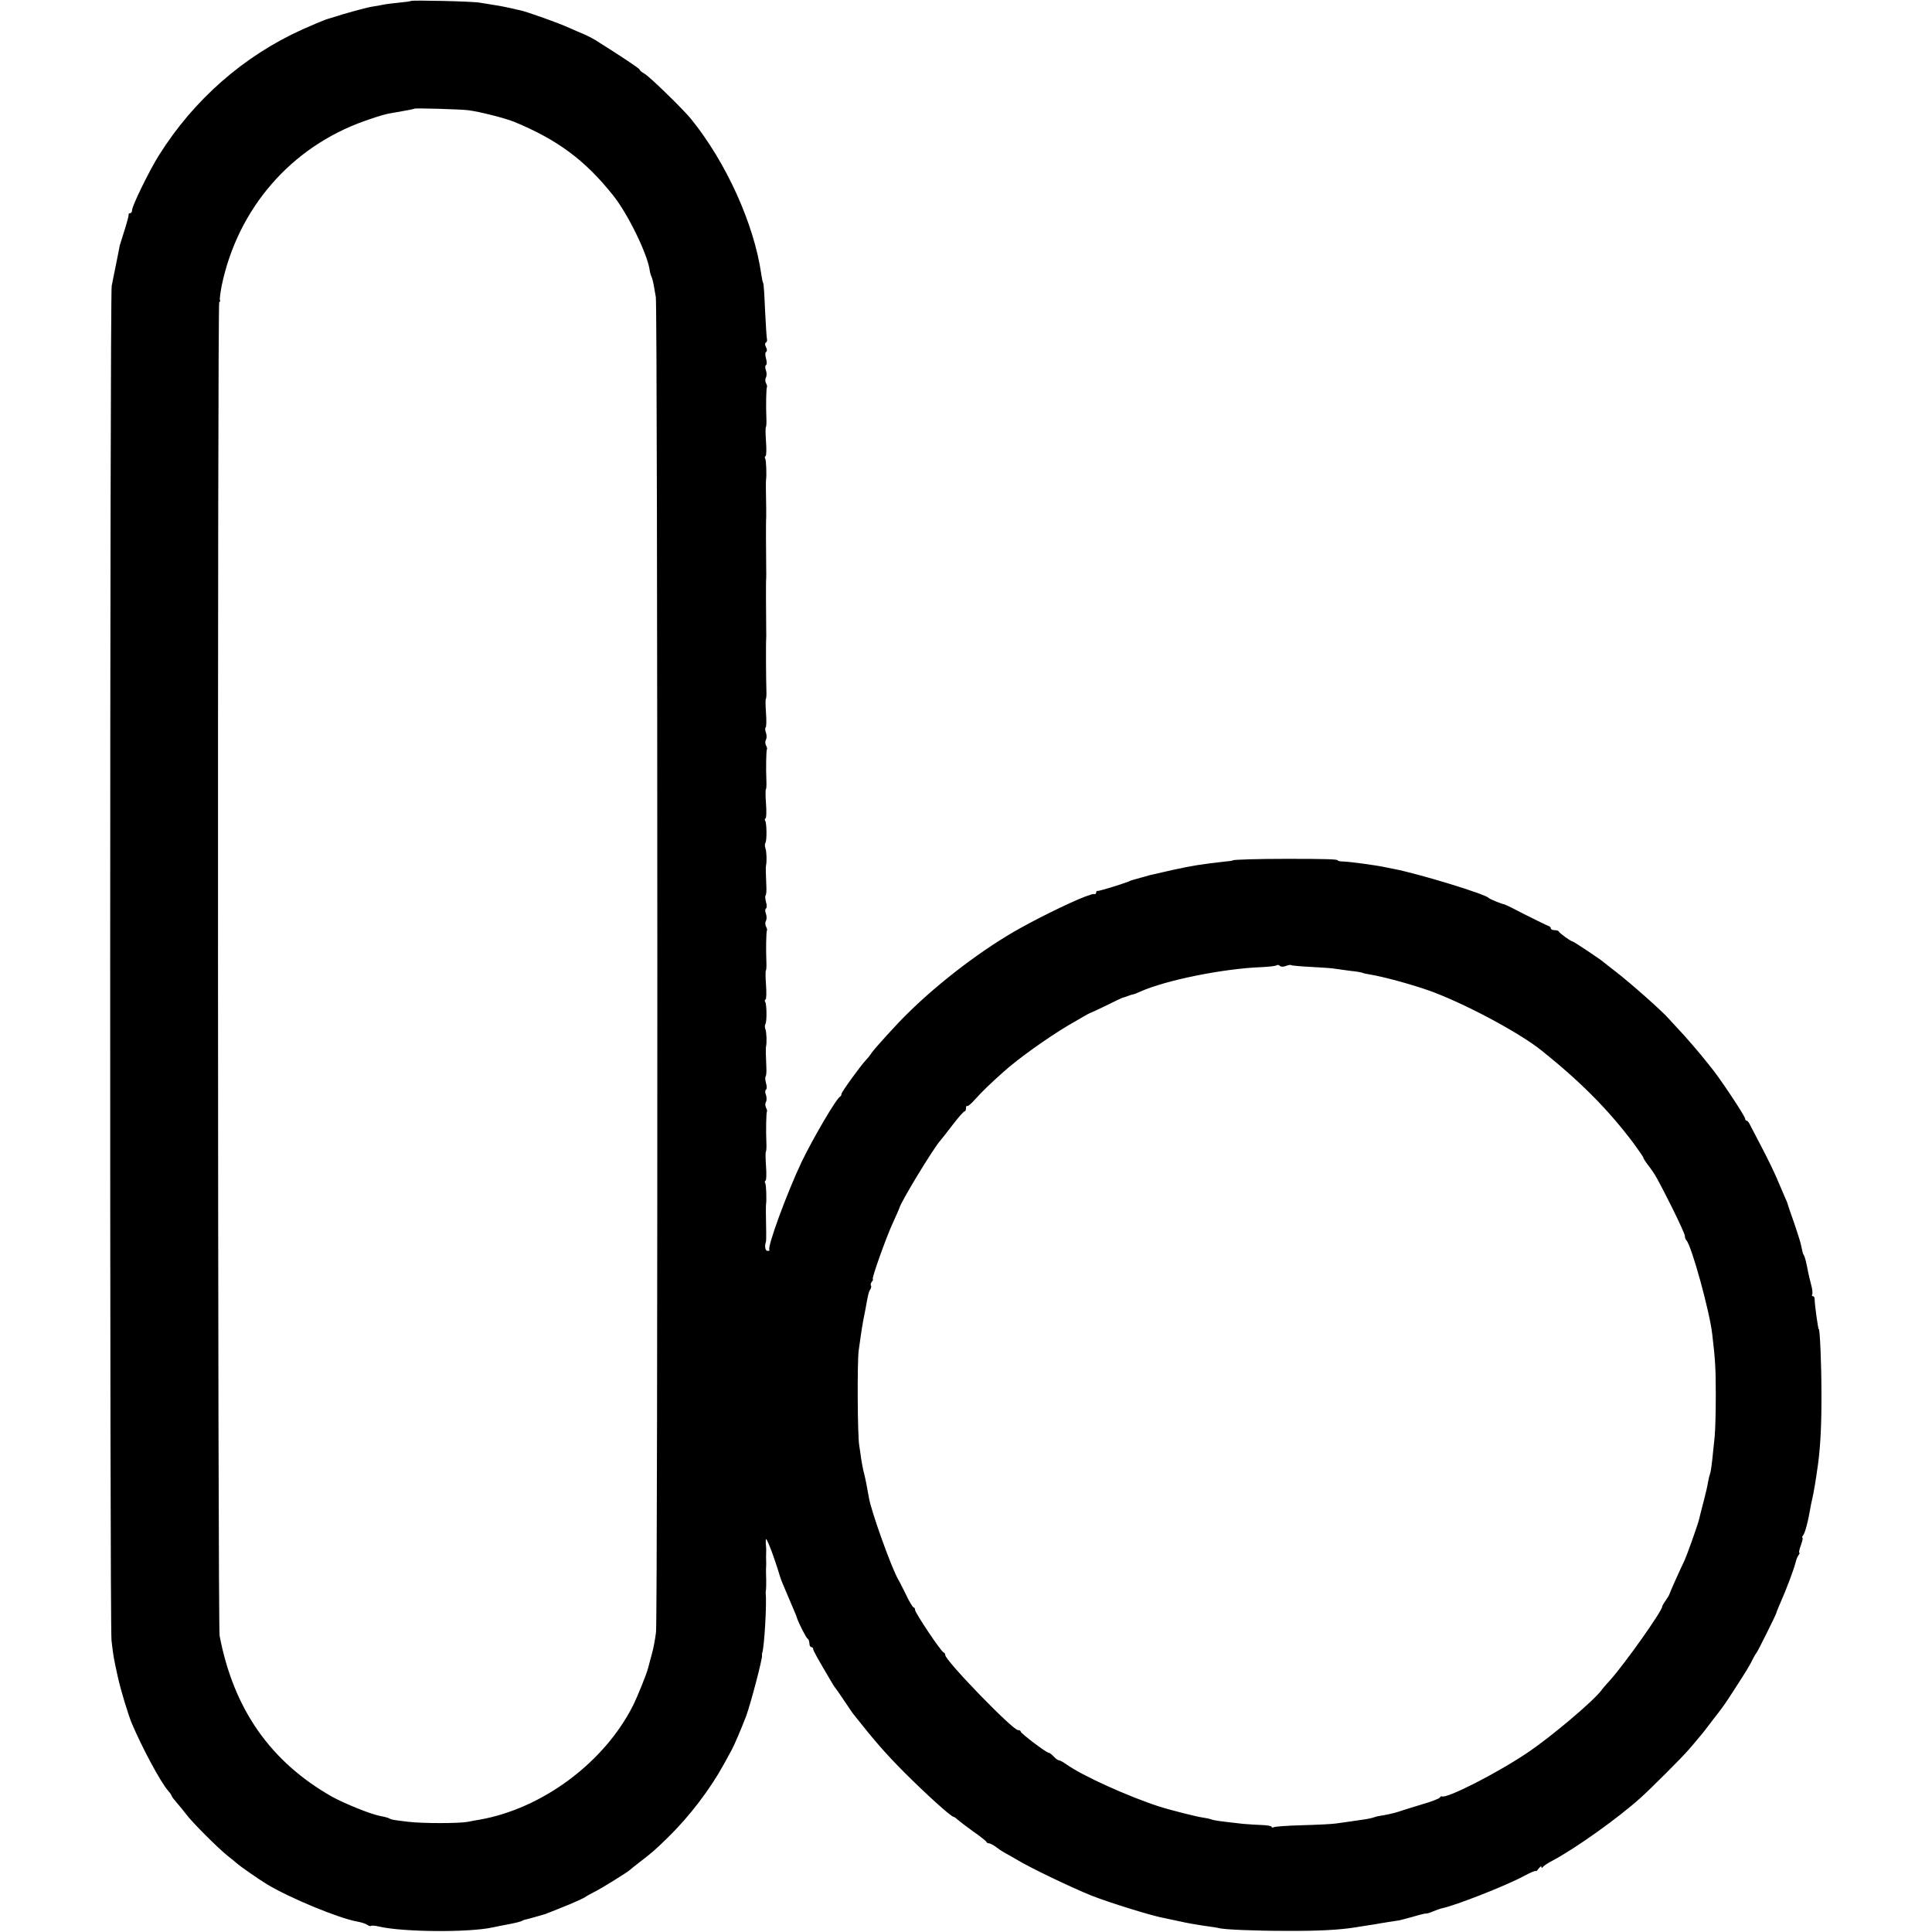
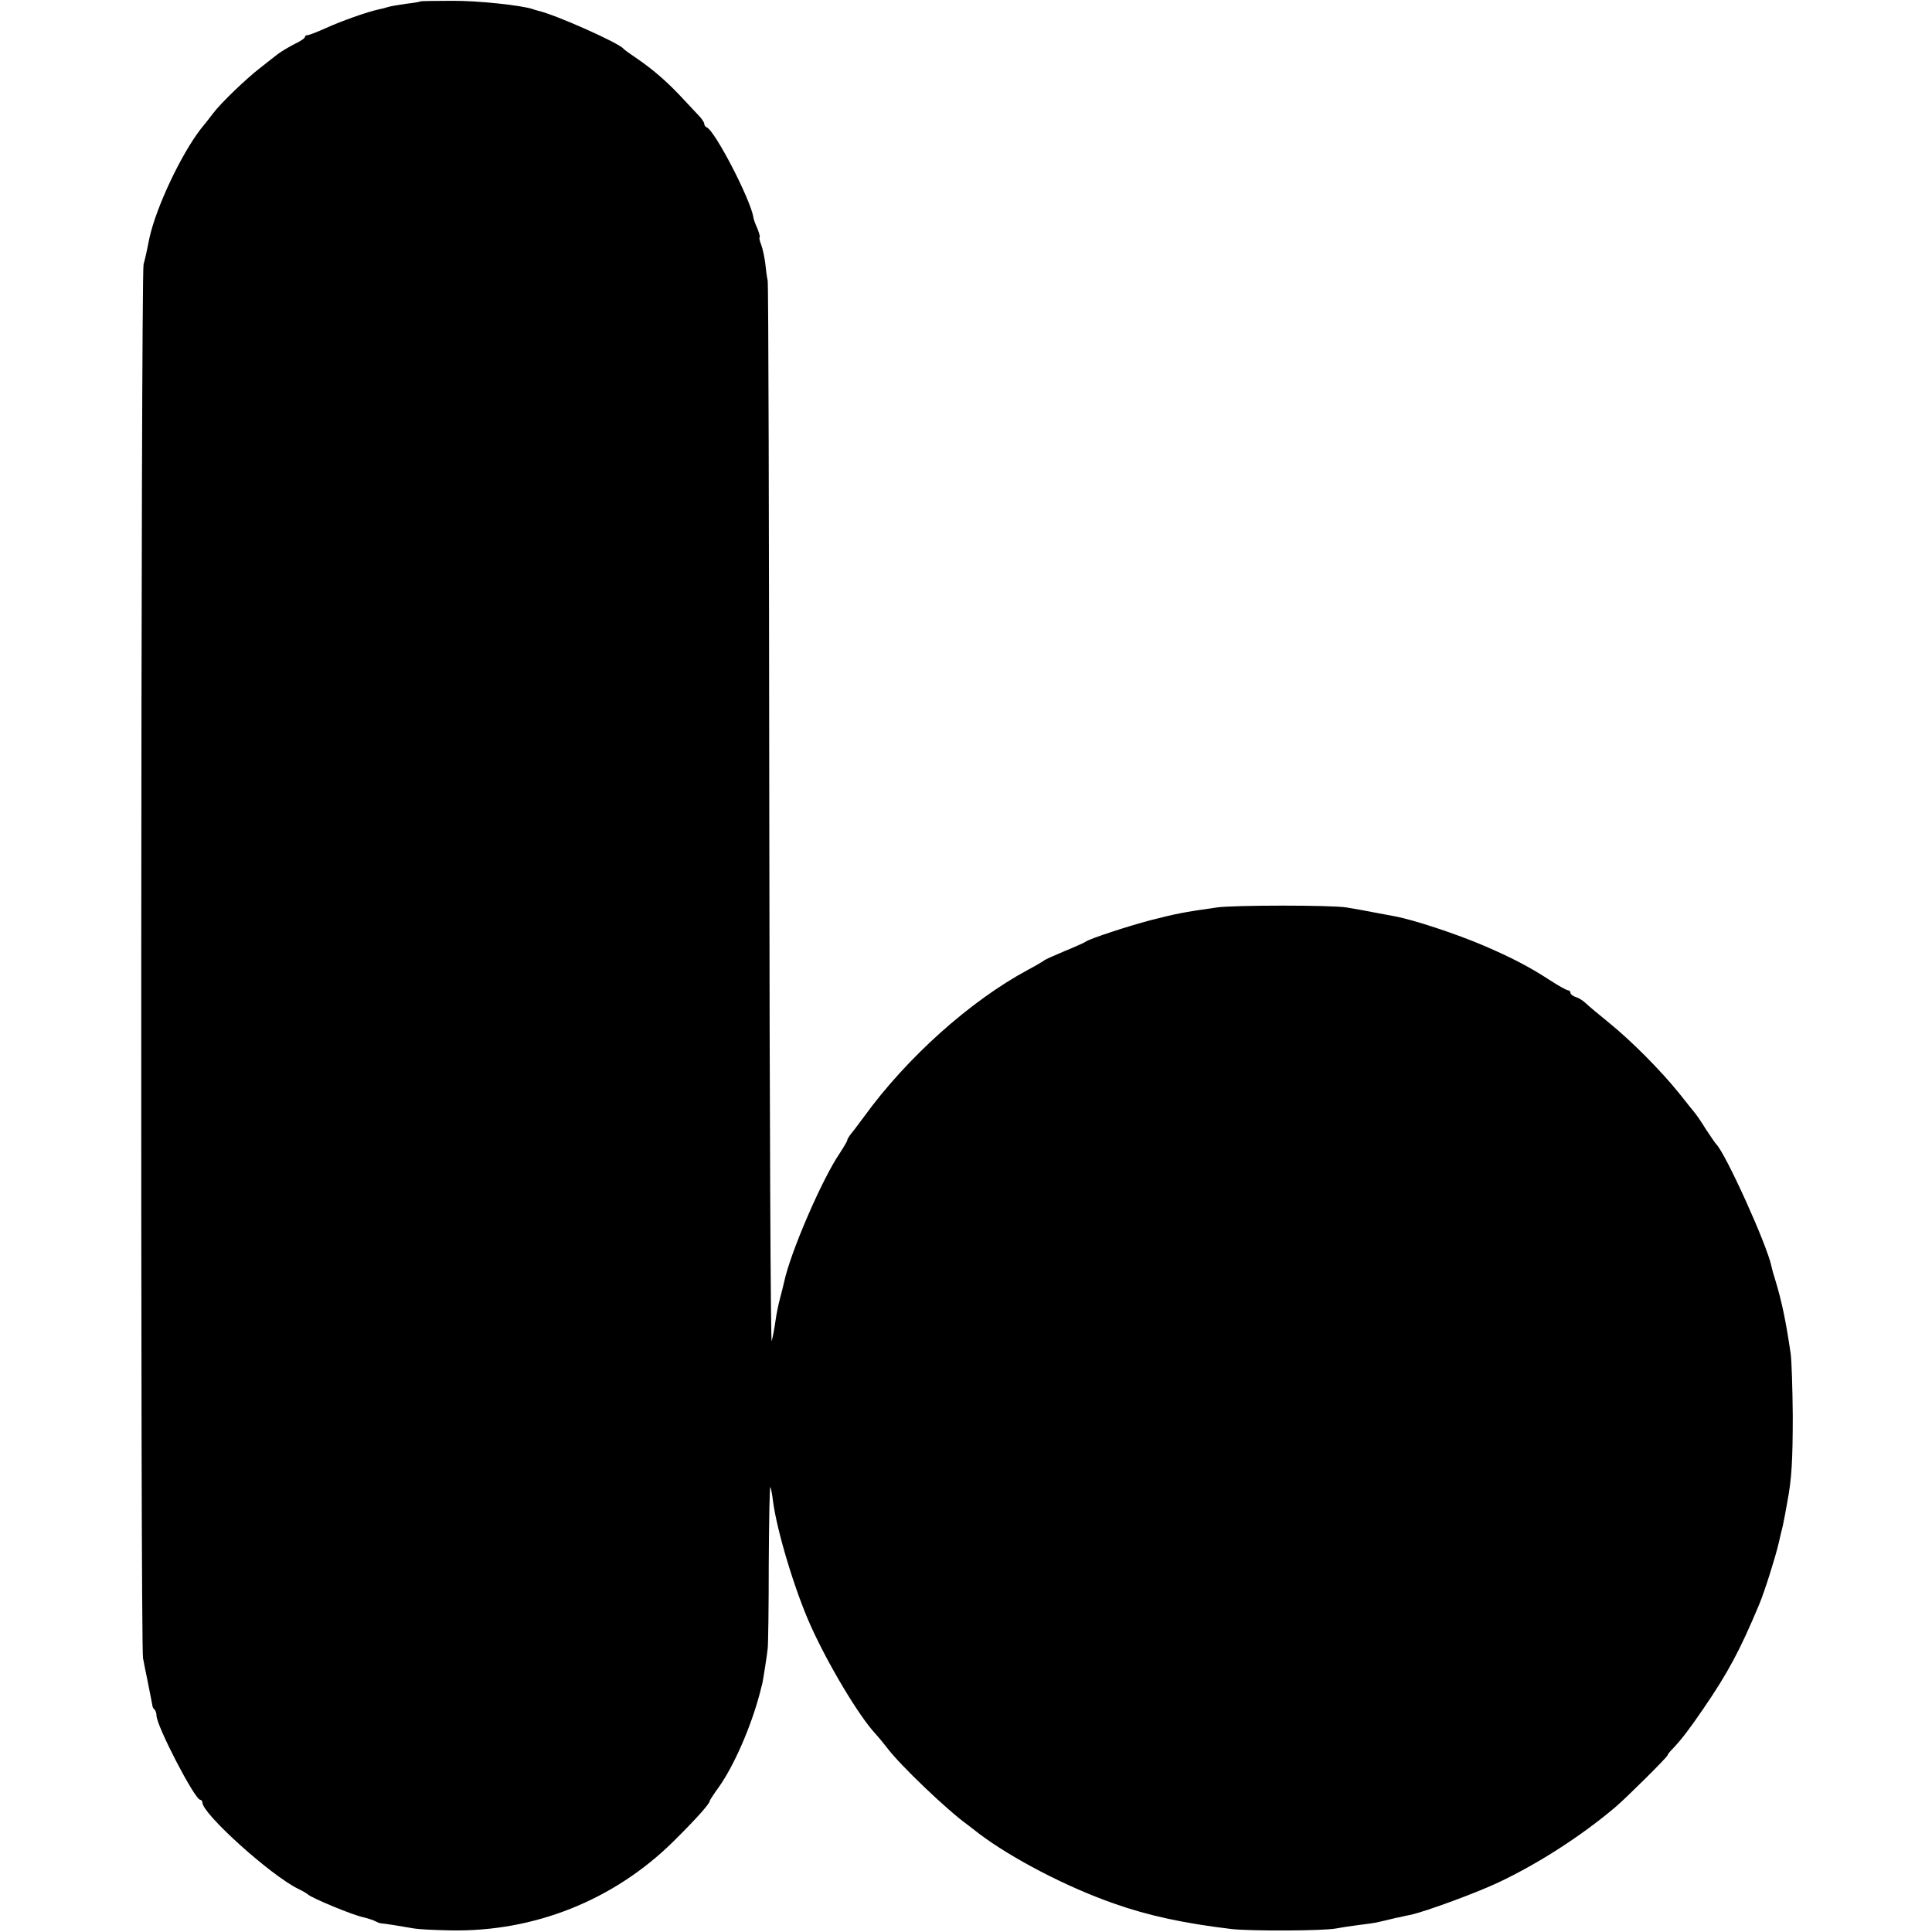
- <svg xmlns="http://www.w3.org/2000/svg" version="1.0" width="1024pt" height="1024pt" viewBox="0 0 1024 1024" preserveAspectRatio="xMidYMid meet">
-   <g transform="translate(0,1024) scale(0.1,-0.1)" fill="#000000" stroke="none">
-     <path d="M2179 10235 c-3 -2 -31 -6 -64 -9 -33 -3 -71 -8 -85 -11 -14 -3 -39 -8 -56 -10 -24 -3 -150 -37 -219 -60 -5 -1 -20 -6 -32 -10 -12 -4 -66 -27 -120 -51 -311 -140 -576 -373 -760 -666 -50 -79 -143 -269 -143 -292 0 -9 -5 -16 -10 -16 -6 0 -9 -3 -8 -7 1 -5 -9 -42 -22 -83 -13 -41 -24 -77 -25 -80 -5 -28 -28 -141 -32 -160 -3 -14 -8 -38 -11 -55 -10 -56 -11 -7097 -1 -7179 10 -86 10 -87 33 -192 14 -65 55 -202 75 -249 56 -132 152 -310 191 -355 11 -12 20 -26 20 -29 0 -3 13 -20 28 -37 15 -17 38 -46 52 -64 31 -41 165 -175 215 -215 21 -16 43 -35 49 -40 16 -15 118 -86 161 -112 117 -71 381 -181 480 -198 22 -4 46 -12 53 -18 7 -5 15 -7 18 -5 3 3 22 2 42 -3 130 -30 476 -32 602 -5 14 3 52 11 85 17 33 6 64 14 70 17 5 4 15 7 20 8 8 1 75 20 105 29 7 2 50 20 130 52 36 15 72 32 80 37 8 6 33 20 55 31 36 18 173 103 185 115 3 3 25 21 50 40 70 54 78 61 149 130 114 111 224 255 298 390 16 30 35 64 41 75 17 32 50 110 77 180 24 66 87 305 84 321 -1 5 0 11 1 14 11 30 25 265 18 319 0 3 1 11 2 16 1 6 1 28 1 50 -1 22 -1 49 -1 60 1 11 1 26 1 33 -1 14 -1 41 0 62 0 8 0 20 -1 25 -1 6 -2 21 -1 35 2 20 45 -95 75 -195 5 -18 18 -48 53 -130 19 -44 36 -84 37 -90 8 -26 48 -105 56 -110 6 -3 10 -15 10 -26 0 -10 5 -19 10 -19 6 0 10 -5 10 -10 0 -9 21 -46 103 -185 7 -11 14 -22 17 -25 3 -3 23 -32 45 -65 22 -33 45 -67 52 -75 109 -138 167 -204 263 -301 115 -115 251 -239 265 -239 3 0 13 -7 21 -15 9 -8 46 -36 82 -62 37 -26 69 -51 70 -55 2 -5 8 -8 14 -8 6 0 25 -10 42 -23 17 -13 38 -26 46 -30 8 -4 33 -18 55 -31 71 -44 297 -152 405 -195 95 -37 317 -106 380 -117 14 -3 52 -11 85 -18 33 -8 87 -17 120 -22 64 -9 77 -11 85 -13 22 -8 189 -15 355 -15 176 -1 280 5 365 18 14 2 48 8 75 12 28 4 52 8 55 9 9 2 95 15 102 16 4 0 37 9 74 19 36 11 69 19 73 18 3 -1 20 4 36 11 17 7 39 15 49 17 69 14 335 118 432 170 35 19 64 31 64 27 0 -4 7 2 15 13 8 10 15 15 15 9 0 -7 3 -7 8 0 4 6 27 21 52 34 119 63 348 226 464 331 53 47 225 219 256 256 14 16 39 45 55 65 17 19 41 50 55 69 14 18 36 48 50 65 28 37 34 45 92 135 50 77 74 116 90 150 7 14 15 27 18 30 6 6 104 203 105 211 0 3 10 28 22 55 31 70 70 174 79 209 4 17 11 36 17 43 5 6 7 12 4 12 -4 0 0 18 8 40 8 22 12 40 8 40 -3 0 -1 6 4 13 10 11 27 76 37 137 2 14 7 36 10 50 10 42 19 98 32 190 13 99 19 213 18 380 0 150 -8 335 -14 335 -4 0 -22 131 -22 158 1 9 -4 17 -9 17 -6 0 -7 4 -4 10 3 5 1 29 -6 52 -6 24 -13 52 -15 63 -10 53 -17 81 -22 90 -7 11 -7 13 -17 59 -3 16 -20 67 -36 115 -17 47 -32 91 -33 96 -1 6 -9 26 -18 45 -8 19 -27 63 -42 98 -15 35 -50 107 -78 160 -28 53 -56 107 -62 119 -6 13 -14 23 -18 23 -5 0 -8 5 -8 10 0 14 -143 229 -185 277 -5 7 -14 18 -20 25 -24 32 -122 146 -150 174 -16 17 -37 40 -46 50 -32 39 -205 192 -289 257 -30 23 -57 44 -60 47 -11 11 -159 110 -165 110 -8 0 -69 43 -73 53 -2 4 -12 7 -23 7 -10 0 -19 4 -19 9 0 5 -6 11 -12 13 -7 2 -60 28 -118 57 -58 30 -109 56 -115 57 -22 5 -80 29 -85 35 -17 20 -367 127 -500 153 -14 3 -34 7 -45 9 -50 11 -184 29 -227 31 -16 0 -28 3 -28 6 0 6 -67 8 -270 8 -150 0 -285 -4 -285 -8 0 -1 -13 -4 -30 -5 -135 -15 -186 -23 -290 -46 -49 -11 -97 -22 -105 -24 -8 -1 -35 -9 -60 -16 -55 -15 -52 -14 -70 -22 -44 -17 -156 -51 -162 -49 -5 1 -8 -3 -8 -8 0 -5 -3 -9 -7 -9 -5 1 -11 0 -15 -1 -5 -1 -11 -3 -15 -5 -49 -13 -237 -103 -363 -173 -194 -107 -428 -284 -599 -453 -53 -51 -176 -187 -191 -209 -8 -13 -22 -30 -31 -39 -28 -30 -129 -169 -129 -179 0 -6 -3 -12 -7 -14 -19 -8 -144 -221 -205 -348 -78 -165 -183 -451 -170 -465 3 -3 -1 -5 -10 -5 -12 0 -17 25 -8 50 1 3 1 23 1 45 -2 98 -2 141 -1 150 4 26 1 105 -4 114 -4 5 -3 12 2 14 4 3 5 37 2 77 -3 39 -3 73 -1 76 3 2 4 23 3 47 -3 64 -1 161 3 166 2 2 0 11 -5 20 -5 10 -5 23 0 31 4 7 4 24 0 36 -6 14 -5 26 0 29 5 3 5 18 0 34 -4 16 -6 32 -2 35 3 4 5 23 4 44 -3 64 -4 107 -2 115 5 19 3 76 -3 91 -4 10 -4 23 0 29 8 13 7 102 -1 116 -4 5 -3 12 2 14 4 3 5 37 2 77 -3 39 -3 73 -1 76 3 2 4 23 3 47 -3 64 -1 161 3 166 2 2 0 11 -5 20 -5 10 -5 23 0 31 4 7 4 24 0 36 -6 14 -5 26 0 29 5 3 5 18 0 34 -4 16 -6 32 -2 35 3 4 5 23 4 44 -3 64 -4 107 -2 115 5 19 3 76 -3 91 -4 10 -4 23 0 29 8 13 7 102 -1 116 -4 5 -3 12 2 14 4 3 5 37 2 77 -3 39 -3 73 -1 76 3 2 4 23 3 47 -3 64 -1 161 3 166 2 2 0 11 -5 20 -5 10 -5 23 0 31 4 7 4 24 0 36 -5 13 -6 25 -2 28 4 2 5 36 2 76 -3 39 -3 73 -1 76 3 2 4 23 3 47 -2 55 -3 259 -1 272 0 6 1 28 0 50 -1 92 -2 261 0 270 0 6 1 28 0 50 -1 92 -2 261 0 270 0 6 0 28 0 50 -2 98 -2 141 -1 150 4 26 1 105 -4 114 -4 5 -3 12 2 14 4 3 5 37 2 77 -3 39 -3 73 -1 76 3 2 4 23 3 47 -3 64 -1 161 3 166 2 2 0 11 -5 20 -5 10 -5 23 0 31 4 7 4 24 0 36 -6 14 -5 26 0 29 5 3 5 18 0 35 -5 18 -5 32 1 35 5 4 5 14 -1 25 -6 12 -7 21 0 25 5 3 7 11 5 18 -2 7 -6 74 -10 151 -3 76 -7 142 -10 146 -3 4 -7 25 -10 46 -38 267 -186 593 -372 823 -45 55 -216 221 -245 239 -16 9 -28 19 -28 23 0 6 -97 70 -235 157 -18 11 -63 33 -75 37 -3 1 -31 13 -62 27 -57 26 -225 86 -263 94 -11 2 -29 6 -40 9 -60 13 -59 13 -173 31 -37 7 -358 14 -363 9z m301 -579 c59 -7 197 -42 246 -62 230 -95 376 -204 524 -390 78 -97 185 -317 194 -400 2 -11 6 -25 9 -31 3 -5 8 -23 11 -39 3 -16 8 -47 12 -69 10 -52 11 -6990 1 -7075 -4 -36 -14 -90 -23 -120 -8 -30 -17 -62 -19 -71 -6 -27 -56 -151 -80 -199 -153 -303 -482 -547 -815 -605 -14 -2 -41 -7 -60 -11 -47 -9 -240 -9 -315 0 -82 10 -89 11 -100 17 -5 4 -28 10 -50 14 -47 8 -190 66 -255 102 -326 185 -522 464 -596 853 -10 54 -12 7070 -2 7070 5 0 7 4 4 8 -3 5 2 40 9 78 86 411 368 735 758 873 85 30 115 38 167 46 43 7 95 17 97 19 4 4 240 -3 283 -8z m4335 -4536 c13 5 25 7 27 5 2 -3 52 -7 109 -10 58 -3 116 -7 128 -10 13 -2 49 -7 80 -11 31 -3 59 -8 62 -10 3 -2 21 -6 40 -9 72 -12 208 -49 304 -82 182 -63 487 -225 607 -322 208 -167 353 -313 488 -493 27 -37 50 -70 50 -74 0 -3 12 -23 28 -43 36 -48 45 -64 124 -221 37 -74 68 -142 68 -150 0 -9 4 -20 9 -25 27 -30 122 -373 136 -495 16 -135 19 -182 19 -320 0 -85 -2 -186 -6 -225 -4 -38 -10 -95 -13 -125 -3 -30 -8 -62 -11 -70 -3 -8 -8 -28 -11 -45 -2 -16 -13 -64 -24 -105 -11 -41 -21 -82 -23 -91 -8 -33 -69 -205 -82 -229 -17 -34 -75 -164 -76 -170 0 -3 -9 -17 -19 -32 -10 -14 -19 -29 -19 -33 0 -24 -201 -307 -276 -390 -20 -22 -41 -46 -47 -55 -45 -59 -262 -242 -387 -327 -166 -112 -435 -249 -459 -234 -2 2 -7 -2 -10 -7 -3 -5 -46 -22 -96 -36 -49 -15 -101 -31 -115 -36 -24 -9 -80 -21 -110 -25 -8 -1 -22 -5 -30 -8 -8 -3 -35 -9 -60 -12 -87 -13 -105 -15 -140 -20 -19 -3 -99 -7 -177 -9 -78 -2 -147 -7 -153 -11 -5 -3 -10 -2 -10 2 0 5 -24 9 -52 10 -29 1 -73 4 -98 6 -124 14 -156 18 -170 24 -8 3 -27 7 -41 9 -29 3 -172 39 -238 60 -165 54 -406 163 -488 222 -17 12 -35 22 -40 22 -6 0 -18 9 -28 20 -10 11 -22 20 -27 20 -12 0 -148 103 -148 112 0 5 -6 8 -14 8 -29 0 -386 369 -386 398 0 6 -4 12 -9 14 -14 5 -151 210 -151 225 0 7 -3 13 -7 13 -5 0 -23 30 -41 68 -18 37 -37 74 -42 82 -35 60 -145 366 -155 434 -9 52 -17 94 -25 126 -6 20 -12 56 -16 80 -3 25 -8 56 -10 70 -9 49 -11 436 -3 500 17 122 19 136 35 215 3 17 7 39 9 50 9 45 11 51 19 63 4 7 5 16 2 19 -3 3 -1 12 5 20 6 7 9 13 5 13 -8 0 70 220 107 300 17 36 31 70 33 75 7 33 185 325 219 361 5 6 35 43 65 83 30 39 58 71 63 71 4 0 7 7 7 17 0 9 3 14 6 11 3 -4 22 12 42 35 36 40 79 82 152 147 74 67 234 181 340 244 62 36 113 66 116 66 2 0 41 18 86 40 46 23 85 41 88 42 3 0 15 4 28 9 13 5 26 9 29 9 3 0 19 6 36 14 136 61 444 123 645 130 39 2 75 6 79 10 4 3 11 2 16 -3 6 -6 19 -6 32 -1z" />
+ <svg xmlns="http://www.w3.org/2000/svg" version="1.0" width="716pt" height="716pt" viewBox="0 0 716 716" preserveAspectRatio="xMidYMid meet">
+   <g transform="translate(0,716) scale(0.1,-0.1)" fill="#000000" stroke="none">
+     <path d="M1558 7155 c-2 -2 -25 -6 -53 -9 -27 -4 -58 -9 -67 -12 -9 -3 -25 -7 -35 -9 -39 -8 -141 -44 -195 -69 -31 -14 -62 -26 -67 -26 -6 0 -11 -3 -11 -7 0 -5 -17 -16 -38 -26 -20 -10 -48 -27 -62 -37 -14 -11 -43 -34 -65 -51 -52 -40 -147 -131 -176 -170 -13 -17 -33 -43 -45 -57 -74 -96 -165 -290 -190 -403 -3 -13 -7 -35 -10 -49 -3 -14 -8 -36 -12 -50 -10 -42 -12 -5110 -2 -5165 5 -27 12 -61 15 -75 9 -45 19 -95 20 -102 0 -3 3 -10 8 -14 4 -4 7 -14 7 -22 0 -38 142 -312 162 -312 4 0 8 -5 8 -10 0 -42 253 -270 355 -320 17 -8 32 -17 35 -20 14 -14 171 -79 209 -86 13 -3 31 -9 40 -13 9 -5 19 -9 24 -9 8 0 77 -11 122 -19 17 -3 77 -6 135 -7 310 -6 605 112 825 329 80 79 135 140 135 150 0 3 15 26 34 52 56 79 119 223 152 348 4 17 8 32 9 35 3 13 18 108 20 130 2 14 4 155 4 314 1 159 3 287 6 285 2 -3 7 -27 10 -54 15 -112 81 -330 139 -459 65 -145 180 -337 241 -402 11 -12 30 -35 43 -52 48 -64 223 -231 297 -284 5 -4 24 -18 40 -31 122 -93 329 -201 505 -262 124 -44 258 -73 434 -94 71 -8 340 -7 387 2 15 3 53 9 85 13 33 4 61 8 64 9 3 1 19 4 35 8 17 4 40 10 53 12 12 3 30 7 41 9 58 13 245 82 325 120 148 70 308 173 434 280 40 34 192 185 192 191 0 3 8 13 18 23 35 37 63 74 115 150 91 133 136 217 207 387 20 48 59 172 71 223 6 26 13 56 16 67 2 11 6 29 8 40 2 11 6 34 9 50 16 83 20 156 20 320 -1 99 -4 203 -8 230 -17 116 -32 190 -57 272 -6 18 -12 40 -14 50 -16 79 -171 421 -205 453 -3 3 -20 28 -38 55 -17 28 -36 55 -42 62 -5 6 -31 38 -56 70 -70 87 -180 197 -259 261 -38 31 -78 64 -87 73 -10 10 -26 20 -38 24 -11 3 -20 11 -20 16 0 5 -4 9 -9 9 -5 0 -36 17 -68 38 -77 50 -141 83 -243 127 -103 44 -260 96 -330 109 -14 3 -50 9 -80 15 -30 6 -75 14 -100 18 -54 9 -417 9 -480 0 -127 -18 -150 -23 -245 -47 -87 -23 -224 -68 -240 -79 -5 -4 -41 -20 -80 -36 -38 -16 -72 -31 -75 -34 -3 -3 -30 -19 -60 -35 -214 -115 -449 -325 -609 -546 -22 -30 -45 -60 -51 -67 -5 -7 -10 -15 -10 -19 0 -3 -13 -25 -28 -48 -66 -97 -183 -368 -206 -477 -3 -13 -10 -42 -16 -64 -6 -22 -13 -58 -16 -80 -3 -22 -9 -56 -14 -75 -4 -19 -8 852 -9 1935 -1 1084 -3 1981 -6 1995 -3 14 -7 43 -9 65 -3 22 -9 52 -15 68 -6 15 -8 27 -6 27 3 0 -1 15 -8 33 -8 17 -15 37 -15 42 -11 67 -143 322 -173 333 -5 2 -9 8 -9 13 0 5 -8 17 -17 27 -10 10 -36 39 -59 63 -57 62 -111 109 -169 149 -27 18 -52 36 -55 40 -17 21 -250 125 -315 140 -5 1 -14 4 -20 6 -39 14 -206 32 -301 31 -62 0 -115 -1 -116 -2z" />
  </g>
</svg>
